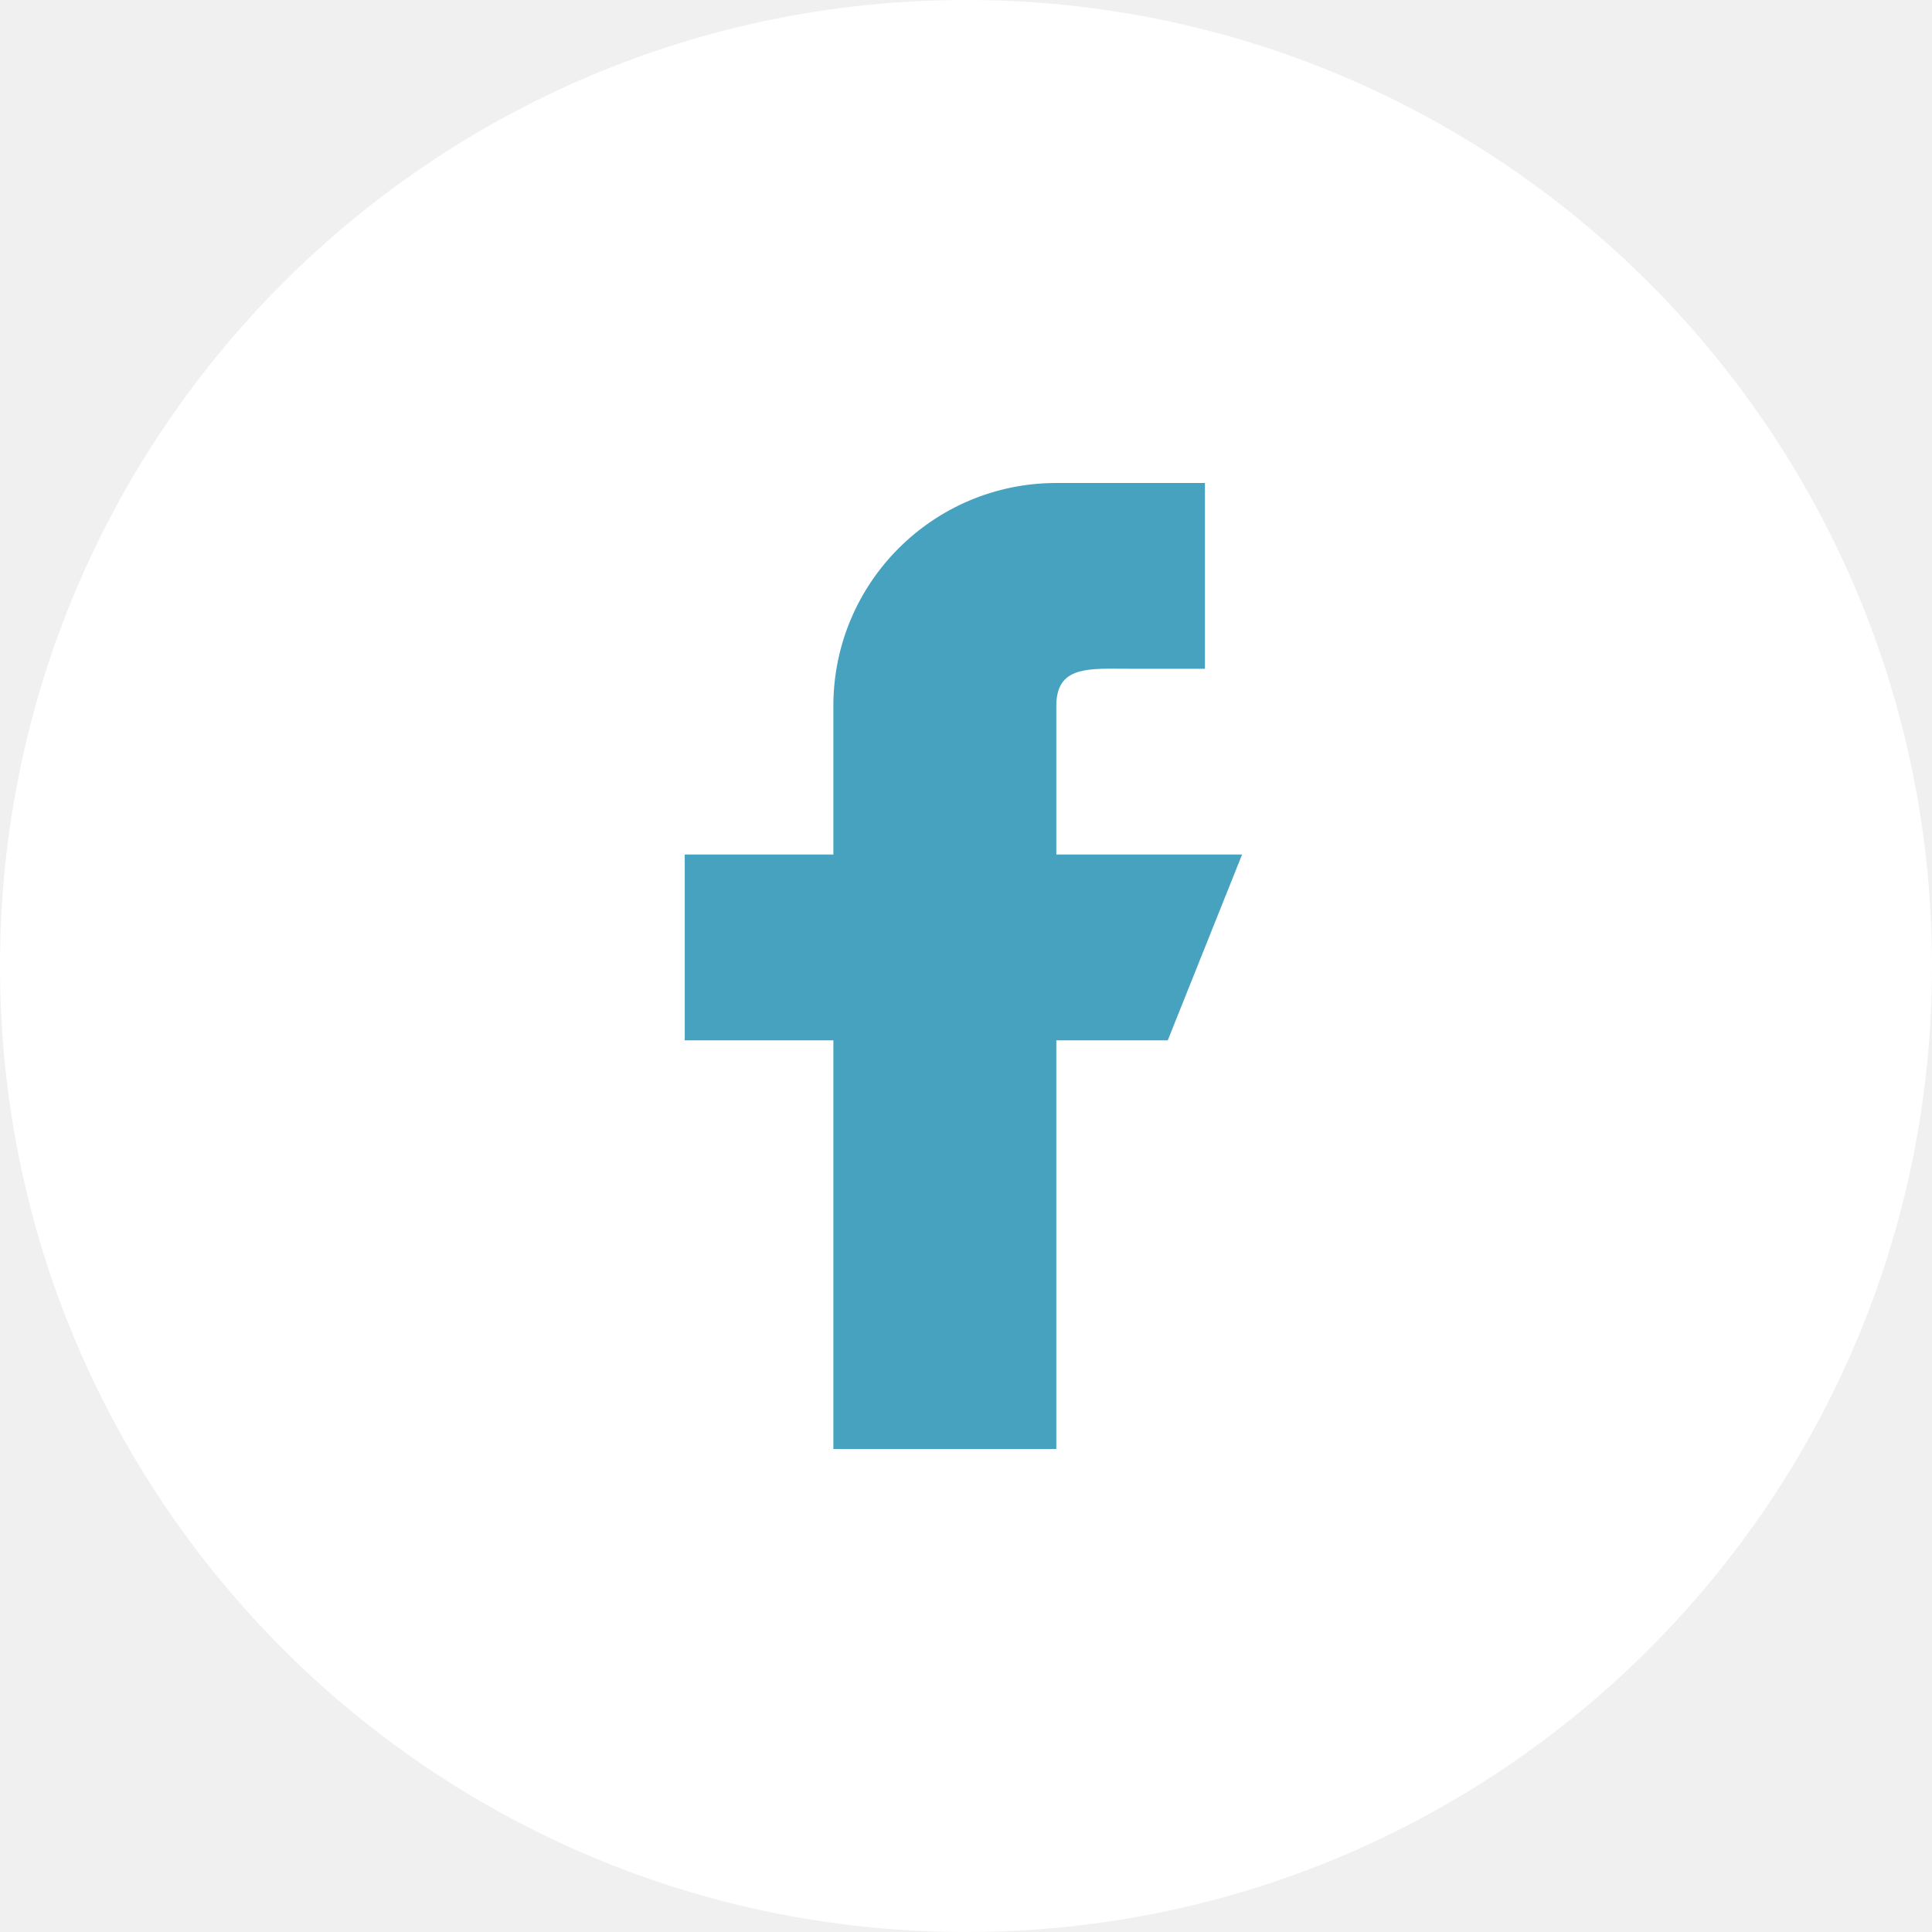
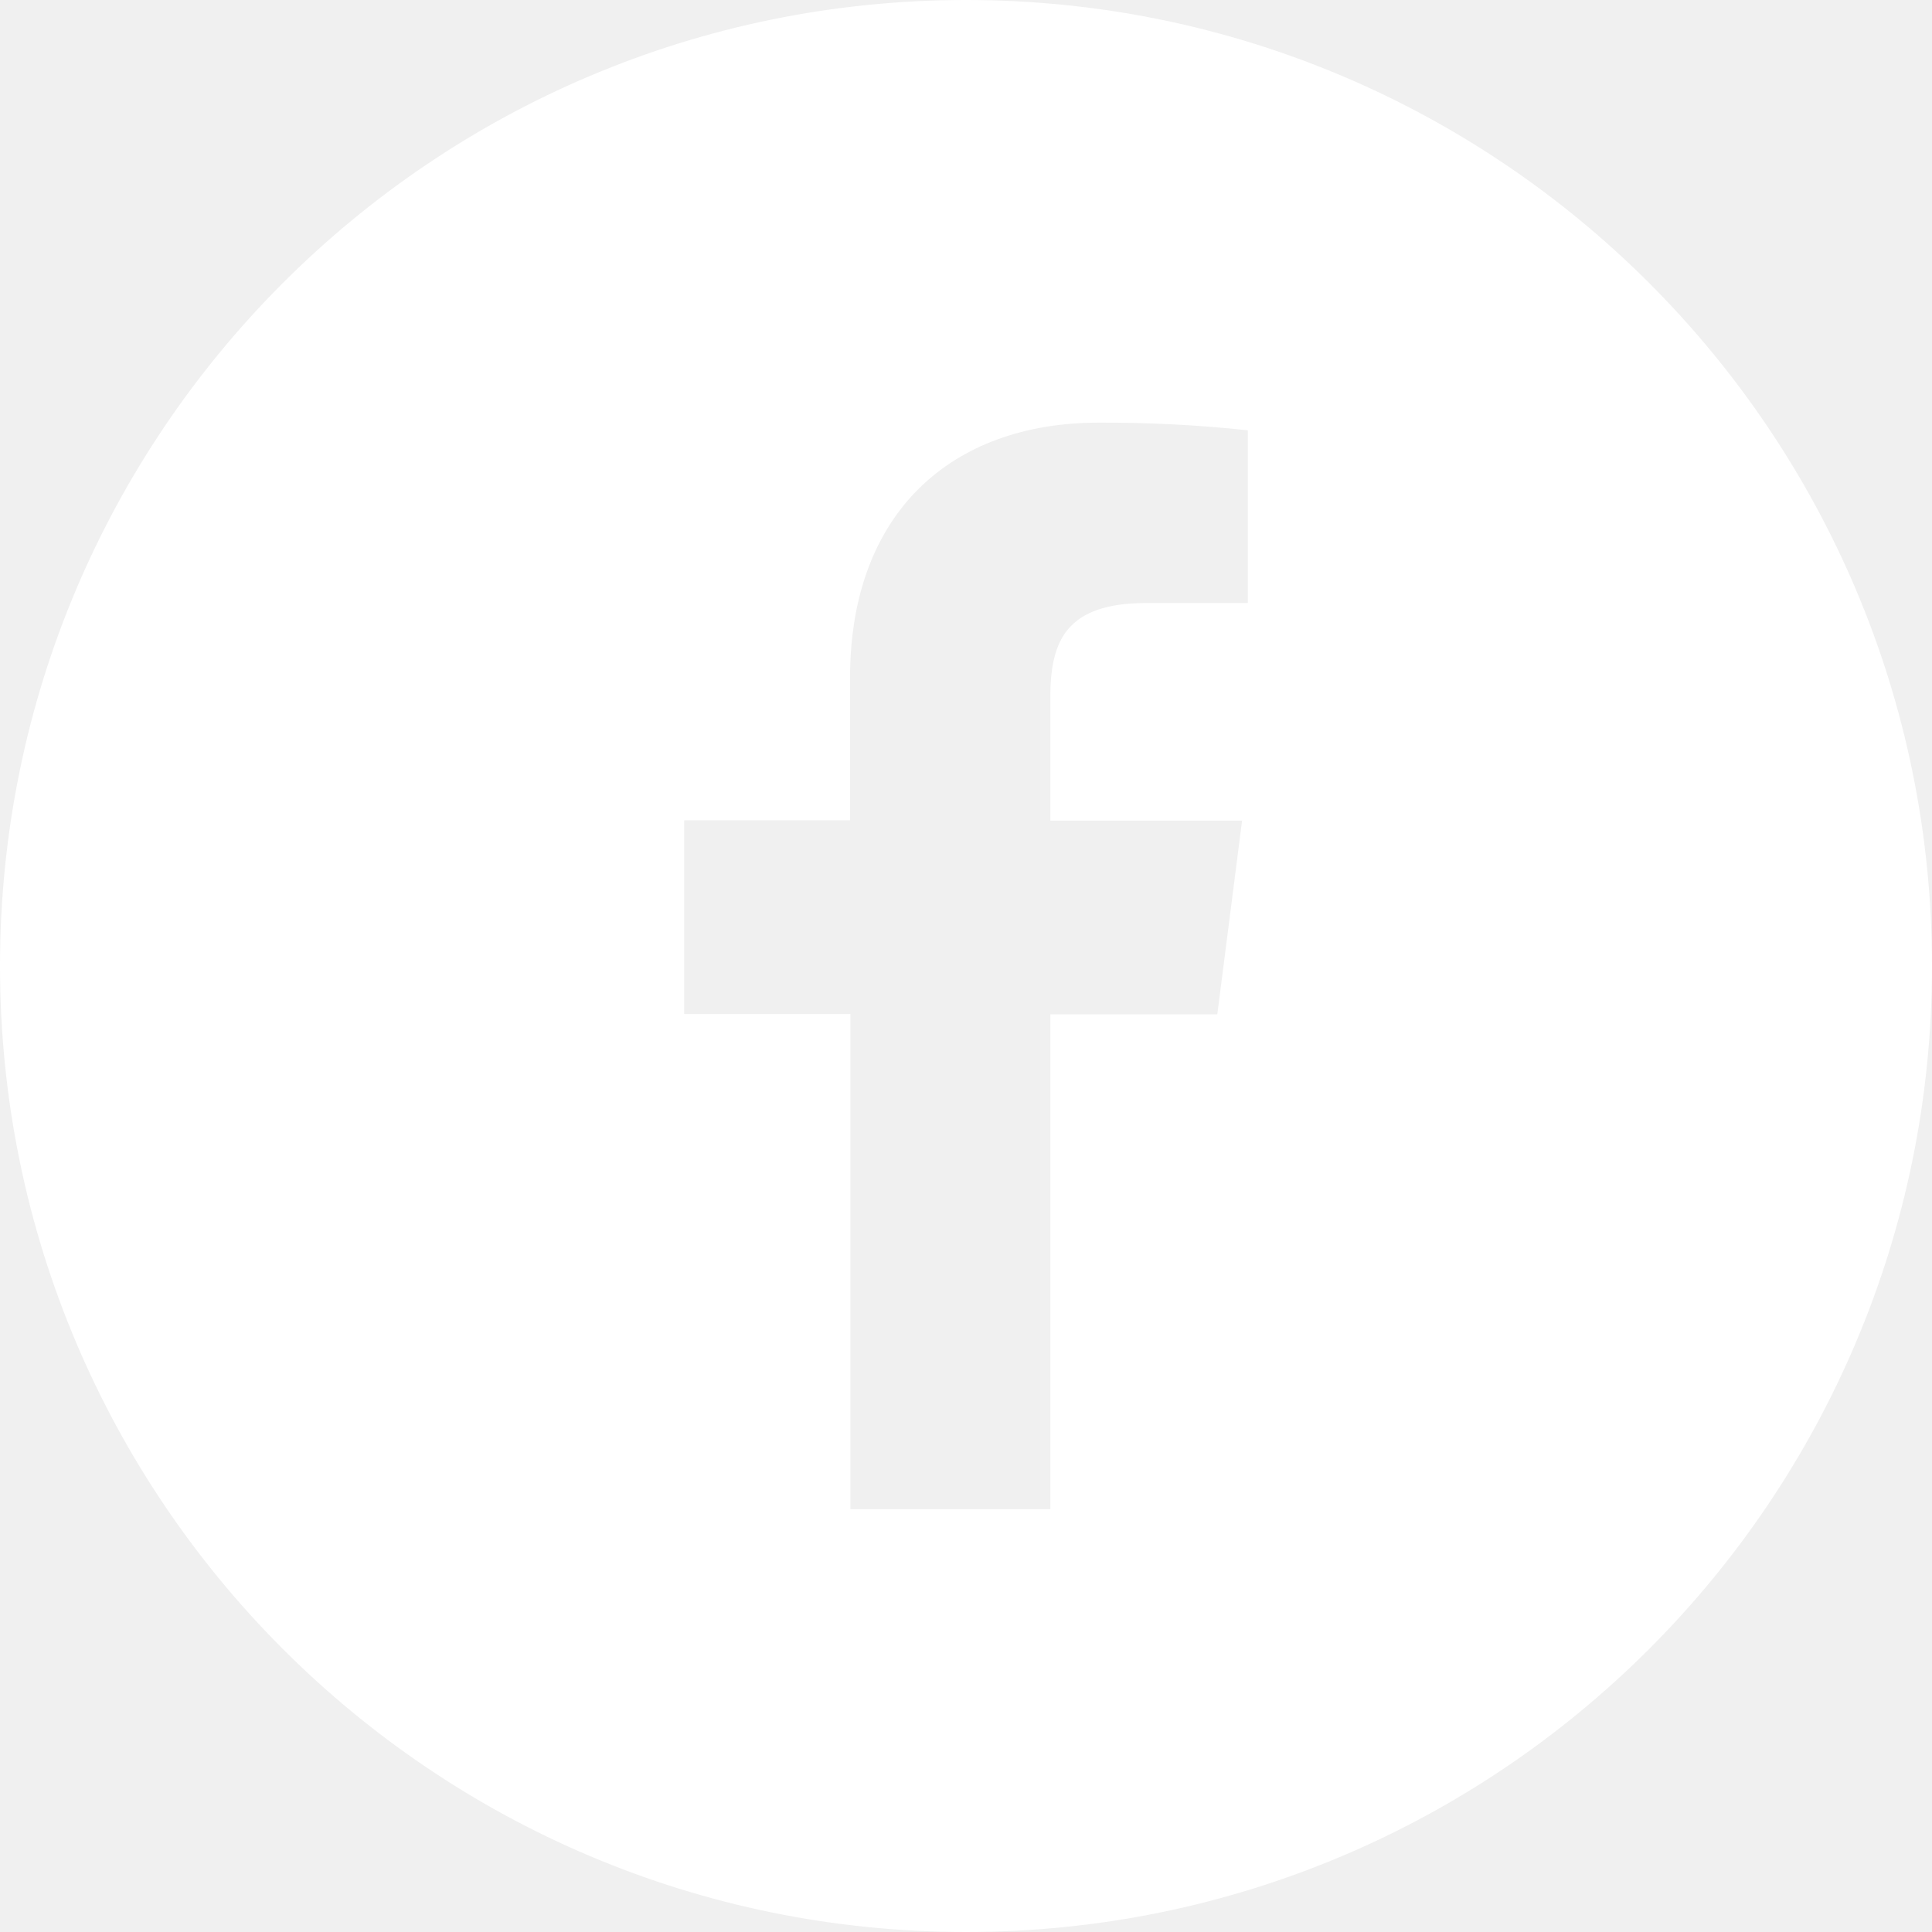
<svg xmlns="http://www.w3.org/2000/svg" width="40" height="40" viewBox="0 0 40 40" fill="none">
-   <rect width="40" height="40" rx="20" fill="white" />
-   <path fill-rule="evenodd" clip-rule="evenodd" d="M21.87 30V21.539H24.177L25.716 17.692H21.87V14.616C21.87 13.835 22.452 13.839 23.206 13.845C23.272 13.846 23.339 13.846 23.408 13.846H24.947V10H21.87C19.32 10 17.254 12.066 17.254 14.616V17.692H14.177V21.539H17.254V30H21.87Z" fill="#46A2BF" />
+   <path fill-rule="evenodd" clip-rule="evenodd" d="M20 0C8.954 0 0 8.954 0 20C0 31.046 8.954 40 20 40C31.046 40 40 31.046 40 20C40 8.954 31.046 0 20 0ZM21.746 21.001V31.246H17.606V20.994H14.165V16.983H17.599V14.039C17.599 10.615 19.696 8.75 22.751 8.75C23.781 8.746 24.811 8.799 25.835 8.909V12.485H23.73C22.069 12.485 21.746 13.277 21.746 14.435V16.99H25.716L25.203 21.001H21.746Z" fill="white" />
</svg>
